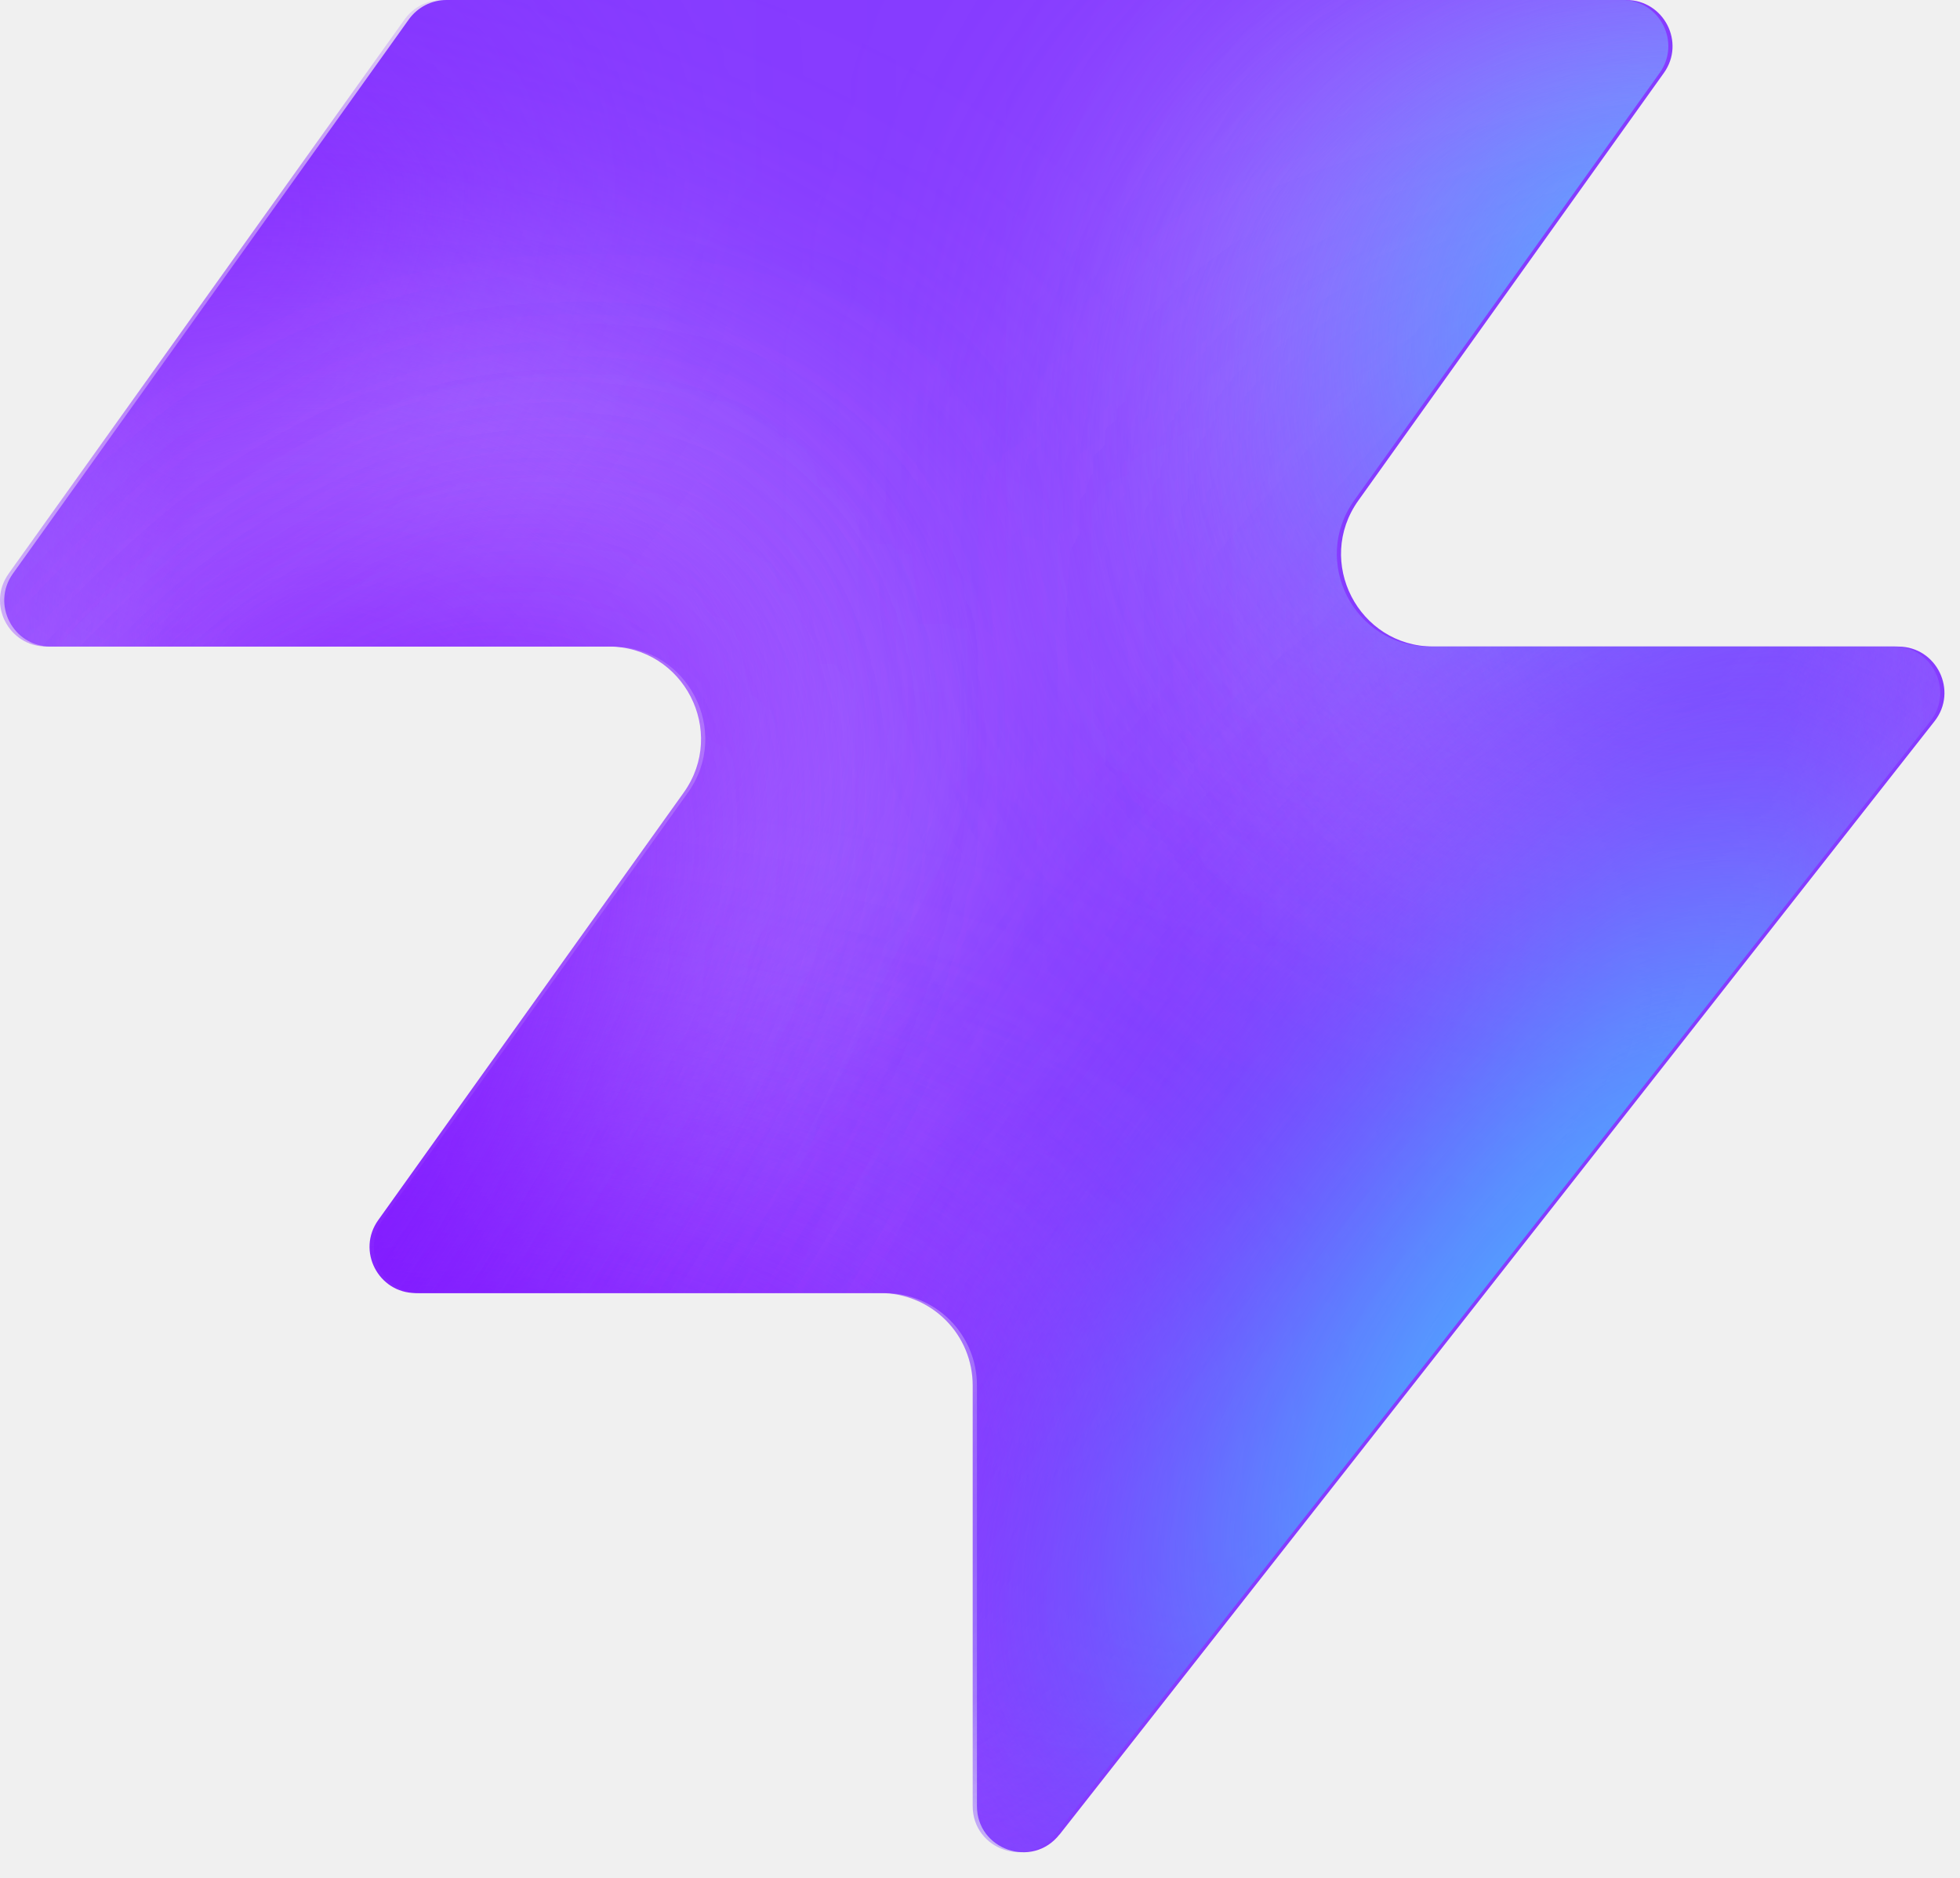
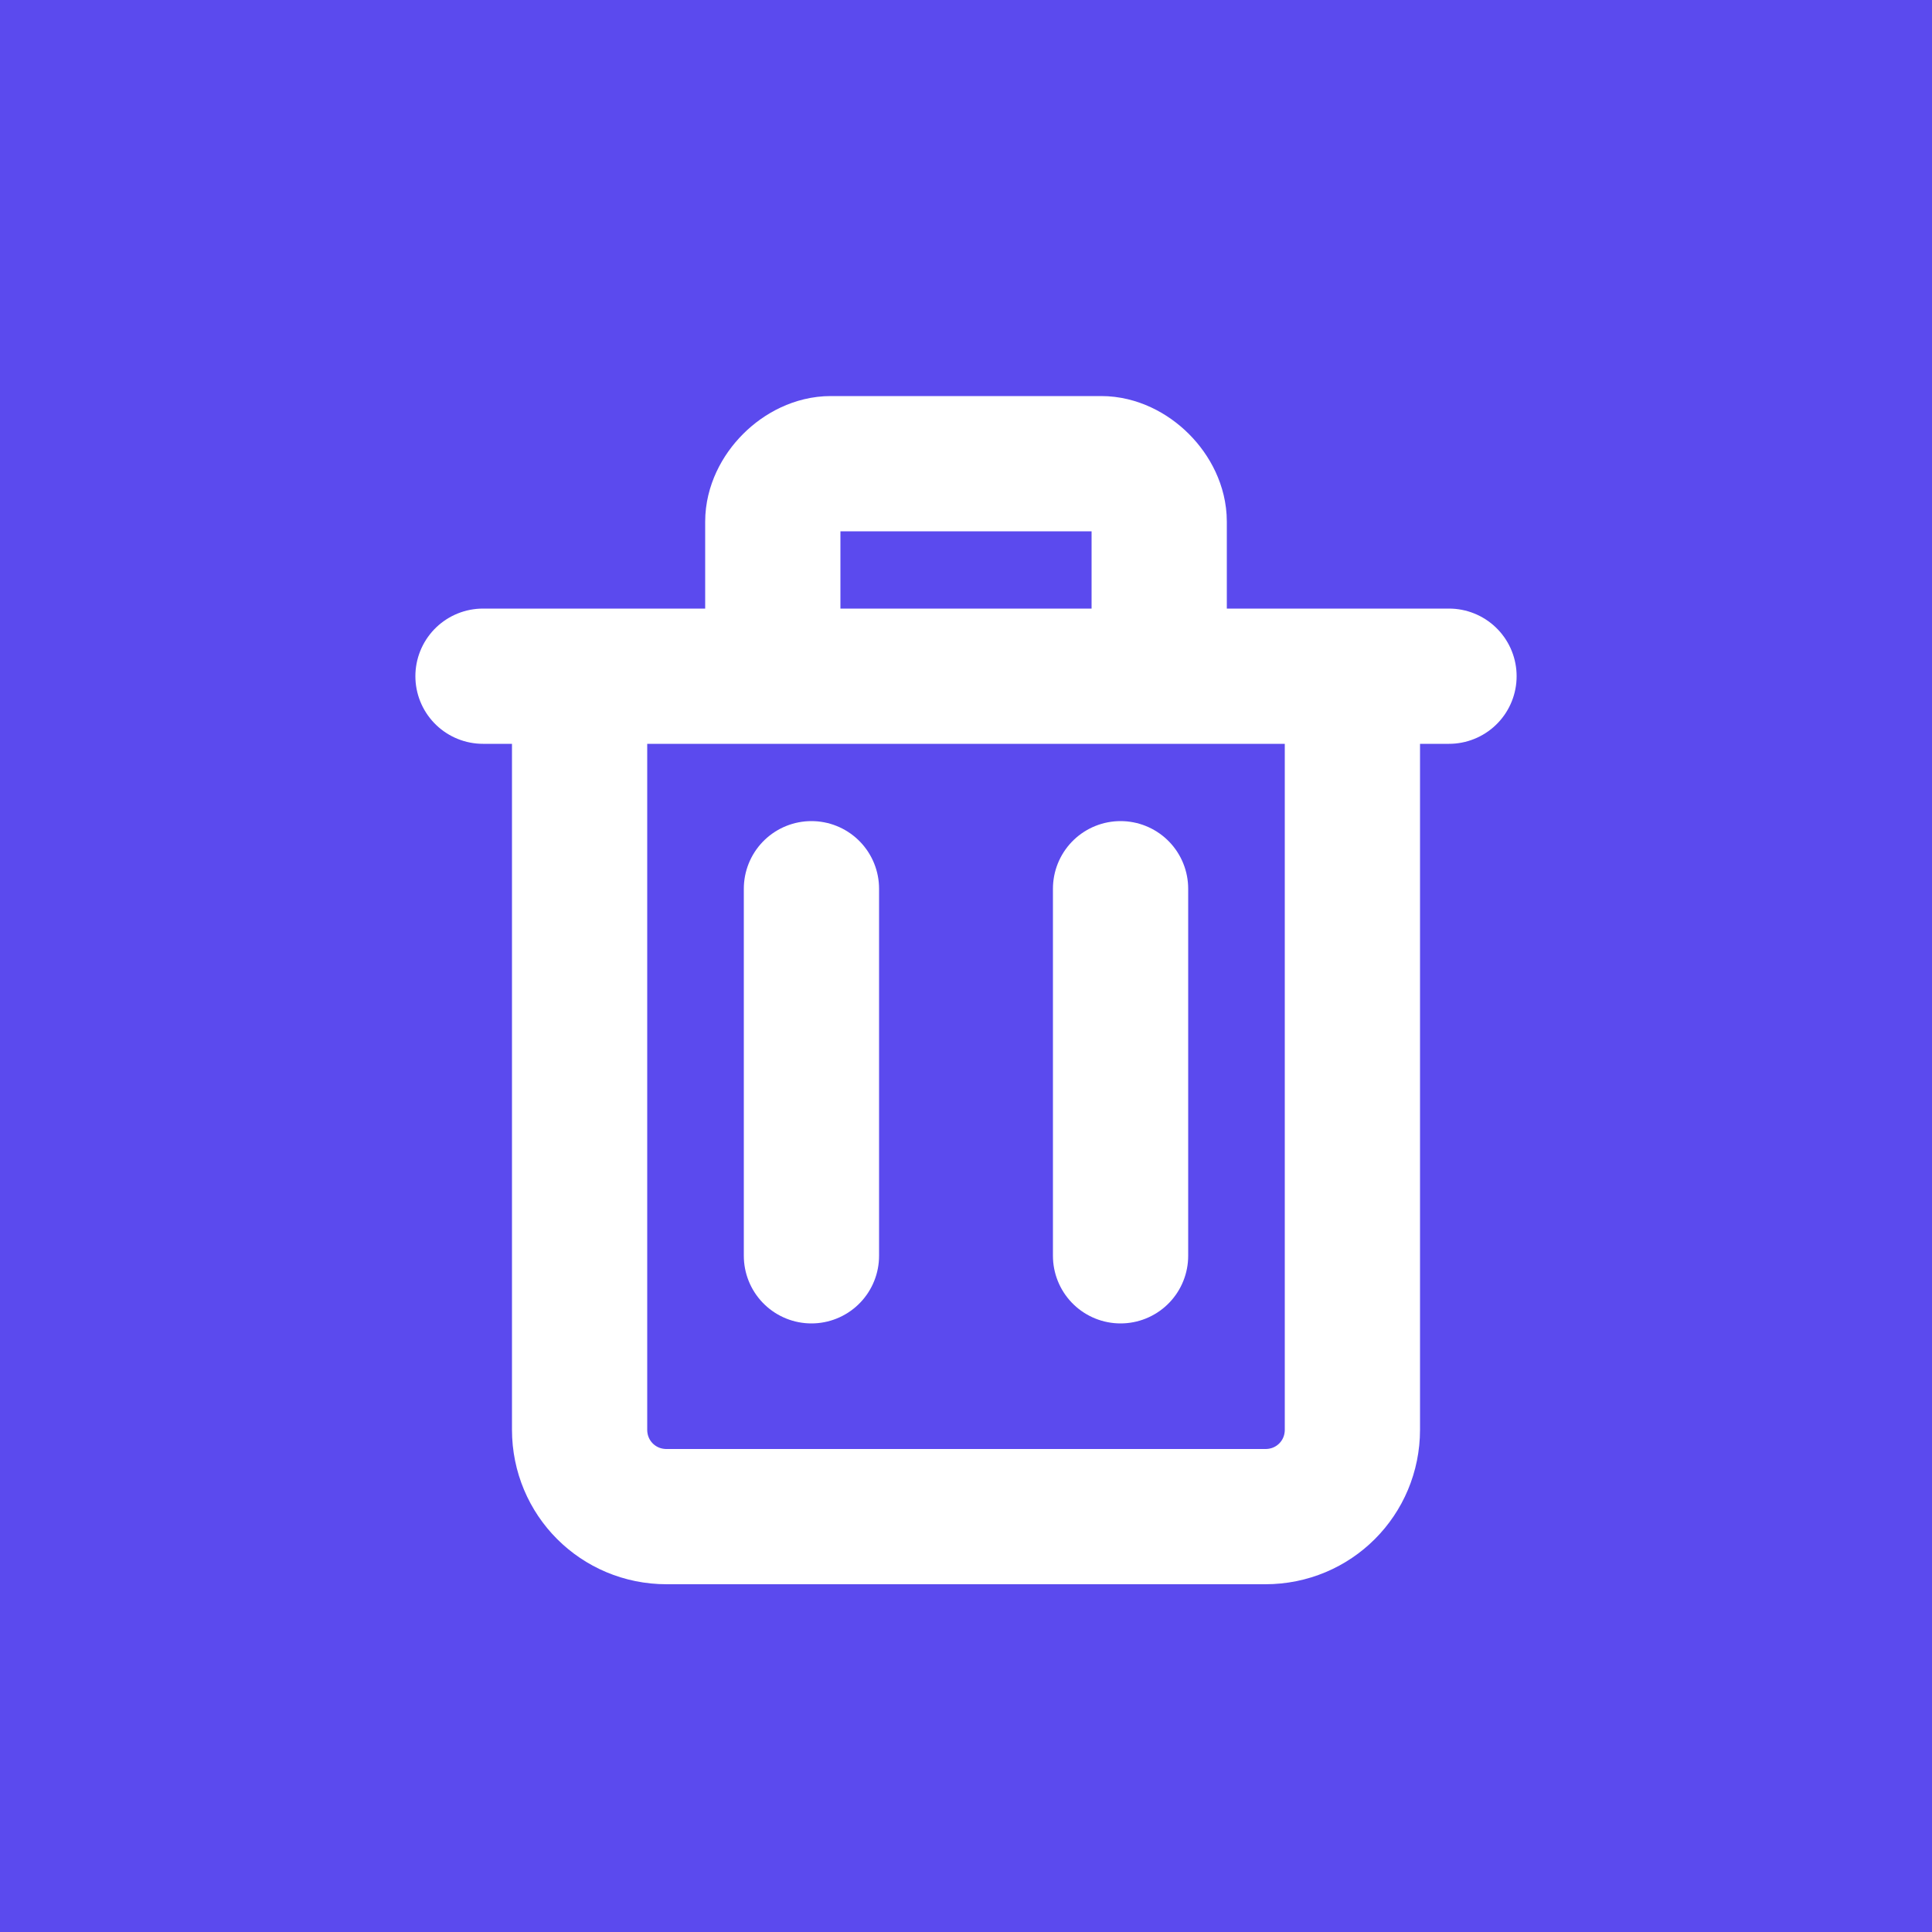
- <svg xmlns="http://www.w3.org/2000/svg" width="48" height="46" fill="none" viewBox="0 0 48 46">
-   <path fill="#863bff" d="M25.946 44.938c-.664.845-2.021.375-2.021-.698V33.937a2.26 2.26 0 0 0-2.262-2.262H10.287c-.92 0-1.456-1.04-.92-1.788l7.48-10.471c1.07-1.497 0-3.578-1.842-3.578H1.237c-.92 0-1.456-1.04-.92-1.788L10.013.474c.214-.297.556-.474.92-.474h28.894c.92 0 1.456 1.04.92 1.788l-7.48 10.471c-1.07 1.498 0 3.579 1.842 3.579h11.377c.943 0 1.473 1.088.89 1.83L25.947 44.94z" style="fill:#863bff;fill:color(display-p3 .525 .23 1);fill-opacity:1" />
-   <mask id="a" width="48" height="46" x="0" y="0" maskUnits="userSpaceOnUse" style="mask-type:alpha">
-     <path fill="#000" d="M25.842 44.938c-.664.844-2.021.375-2.021-.698V33.937a2.26 2.26 0 0 0-2.262-2.262H10.183c-.92 0-1.456-1.04-.92-1.788l7.48-10.471c1.07-1.498 0-3.579-1.842-3.579H1.133c-.92 0-1.456-1.04-.92-1.787L9.91.473c.214-.297.556-.474.92-.474h28.894c.92 0 1.456 1.04.92 1.788l-7.48 10.471c-1.07 1.498 0 3.578 1.842 3.578h11.377c.943 0 1.473 1.088.89 1.832L25.843 44.94z" style="fill:#000;fill-opacity:1" />
-   </mask>
-   <g mask="url(#a)">
-     <g filter="url(#b)">
-       <ellipse cx="5.508" cy="14.704" fill="#ede6ff" rx="5.508" ry="14.704" style="fill:#ede6ff;fill:color(display-p3 .927 .903 1);fill-opacity:1" transform="matrix(.00324 1 1 -.00324 -4.47 31.516)" />
-     </g>
-     <g filter="url(#c)">
-       <ellipse cx="10.399" cy="29.851" fill="#ede6ff" rx="10.399" ry="29.851" style="fill:#ede6ff;fill:color(display-p3 .927 .903 1);fill-opacity:1" transform="matrix(.00324 1 1 -.00324 -39.328 7.883)" />
-     </g>
-     <g filter="url(#d)">
-       <ellipse cx="5.508" cy="30.487" fill="#7e14ff" rx="5.508" ry="30.487" style="fill:#7e14ff;fill:color(display-p3 .492 .077 1);fill-opacity:1" transform="rotate(89.814 -25.913 -14.639)scale(1 -1)" />
-     </g>
-     <g filter="url(#e)">
-       <ellipse cx="5.508" cy="30.599" fill="#7e14ff" rx="5.508" ry="30.599" style="fill:#7e14ff;fill:color(display-p3 .492 .077 1);fill-opacity:1" transform="rotate(89.814 -32.644 -3.334)scale(1 -1)" />
-     </g>
-     <g filter="url(#f)">
-       <ellipse cx="5.508" cy="30.599" fill="#7e14ff" rx="5.508" ry="30.599" style="fill:#7e14ff;fill:color(display-p3 .492 .077 1);fill-opacity:1" transform="matrix(.00324 1 1 -.00324 -34.34 30.47)" />
-     </g>
-     <g filter="url(#g)">
-       <ellipse cx="14.072" cy="22.078" fill="#ede6ff" rx="14.072" ry="22.078" style="fill:#ede6ff;fill:color(display-p3 .927 .903 1);fill-opacity:1" transform="rotate(93.35 24.506 48.493)scale(-1 1)" />
-     </g>
-     <g filter="url(#h)">
-       <ellipse cx="3.47" cy="21.501" fill="#7e14ff" rx="3.47" ry="21.501" style="fill:#7e14ff;fill:color(display-p3 .492 .077 1);fill-opacity:1" transform="rotate(89.009 28.708 47.59)scale(-1 1)" />
-     </g>
-     <g filter="url(#i)">
-       <ellipse cx="3.47" cy="21.501" fill="#7e14ff" rx="3.47" ry="21.501" style="fill:#7e14ff;fill:color(display-p3 .492 .077 1);fill-opacity:1" transform="rotate(89.009 28.708 47.59)scale(-1 1)" />
-     </g>
-     <g filter="url(#j)">
-       <ellipse cx=".387" cy="8.972" fill="#7e14ff" rx="4.407" ry="29.108" style="fill:#7e14ff;fill:color(display-p3 .492 .077 1);fill-opacity:1" transform="rotate(39.51 .387 8.972)" />
-     </g>
-     <g filter="url(#k)">
-       <ellipse cx="47.523" cy="-6.092" fill="#7e14ff" rx="4.407" ry="29.108" style="fill:#7e14ff;fill:color(display-p3 .492 .077 1);fill-opacity:1" transform="rotate(37.892 47.523 -6.092)" />
-     </g>
-     <g filter="url(#l)">
-       <ellipse cx="41.412" cy="6.333" fill="#47bfff" rx="5.971" ry="9.665" style="fill:#47bfff;fill:color(display-p3 .28 .748 1);fill-opacity:1" transform="rotate(37.892 41.412 6.333)" />
-     </g>
-     <g filter="url(#m)">
-       <ellipse cx="-1.879" cy="38.332" fill="#7e14ff" rx="4.407" ry="29.108" style="fill:#7e14ff;fill:color(display-p3 .492 .077 1);fill-opacity:1" transform="rotate(37.892 -1.88 38.332)" />
-     </g>
-     <g filter="url(#n)">
-       <ellipse cx="-1.879" cy="38.332" fill="#7e14ff" rx="4.407" ry="29.108" style="fill:#7e14ff;fill:color(display-p3 .492 .077 1);fill-opacity:1" transform="rotate(37.892 -1.88 38.332)" />
-     </g>
-     <g filter="url(#o)">
-       <ellipse cx="35.651" cy="29.907" fill="#7e14ff" rx="4.407" ry="29.108" style="fill:#7e14ff;fill:color(display-p3 .492 .077 1);fill-opacity:1" transform="rotate(37.892 35.651 29.907)" />
-     </g>
-     <g filter="url(#p)">
-       <ellipse cx="38.418" cy="32.4" fill="#47bfff" rx="5.971" ry="15.297" style="fill:#47bfff;fill:color(display-p3 .28 .748 1);fill-opacity:1" transform="rotate(37.892 38.418 32.4)" />
-     </g>
-   </g>
-   <defs>
-     <filter id="b" width="60.045" height="41.654" x="-19.77" y="16.149" color-interpolation-filters="sRGB" filterUnits="userSpaceOnUse">
-       <feFlood flood-opacity="0" result="BackgroundImageFix" />
-       <feBlend in="SourceGraphic" in2="BackgroundImageFix" result="shape" />
-       <feGaussianBlur result="effect1_foregroundBlur_2002_17158" stdDeviation="7.659" />
-     </filter>
-     <filter id="c" width="90.34" height="51.437" x="-54.613" y="-7.533" color-interpolation-filters="sRGB" filterUnits="userSpaceOnUse">
-       <feFlood flood-opacity="0" result="BackgroundImageFix" />
-       <feBlend in="SourceGraphic" in2="BackgroundImageFix" result="shape" />
-       <feGaussianBlur result="effect1_foregroundBlur_2002_17158" stdDeviation="7.659" />
-     </filter>
-     <filter id="d" width="79.355" height="29.4" x="-49.64" y="2.03" color-interpolation-filters="sRGB" filterUnits="userSpaceOnUse">
-       <feFlood flood-opacity="0" result="BackgroundImageFix" />
-       <feBlend in="SourceGraphic" in2="BackgroundImageFix" result="shape" />
-       <feGaussianBlur result="effect1_foregroundBlur_2002_17158" stdDeviation="4.596" />
-     </filter>
-     <filter id="e" width="79.579" height="29.4" x="-45.045" y="20.029" color-interpolation-filters="sRGB" filterUnits="userSpaceOnUse">
-       <feFlood flood-opacity="0" result="BackgroundImageFix" />
-       <feBlend in="SourceGraphic" in2="BackgroundImageFix" result="shape" />
-       <feGaussianBlur result="effect1_foregroundBlur_2002_17158" stdDeviation="4.596" />
-     </filter>
-     <filter id="f" width="79.579" height="29.4" x="-43.513" y="21.178" color-interpolation-filters="sRGB" filterUnits="userSpaceOnUse">
-       <feFlood flood-opacity="0" result="BackgroundImageFix" />
-       <feBlend in="SourceGraphic" in2="BackgroundImageFix" result="shape" />
-       <feGaussianBlur result="effect1_foregroundBlur_2002_17158" stdDeviation="4.596" />
-     </filter>
-     <filter id="g" width="74.749" height="58.852" x="15.756" y="-17.901" color-interpolation-filters="sRGB" filterUnits="userSpaceOnUse">
-       <feFlood flood-opacity="0" result="BackgroundImageFix" />
-       <feBlend in="SourceGraphic" in2="BackgroundImageFix" result="shape" />
-       <feGaussianBlur result="effect1_foregroundBlur_2002_17158" stdDeviation="7.659" />
-     </filter>
-     <filter id="h" width="61.377" height="25.362" x="23.548" y="2.284" color-interpolation-filters="sRGB" filterUnits="userSpaceOnUse">
-       <feFlood flood-opacity="0" result="BackgroundImageFix" />
-       <feBlend in="SourceGraphic" in2="BackgroundImageFix" result="shape" />
-       <feGaussianBlur result="effect1_foregroundBlur_2002_17158" stdDeviation="4.596" />
-     </filter>
-     <filter id="i" width="61.377" height="25.362" x="23.548" y="2.284" color-interpolation-filters="sRGB" filterUnits="userSpaceOnUse">
-       <feFlood flood-opacity="0" result="BackgroundImageFix" />
-       <feBlend in="SourceGraphic" in2="BackgroundImageFix" result="shape" />
-       <feGaussianBlur result="effect1_foregroundBlur_2002_17158" stdDeviation="4.596" />
-     </filter>
-     <filter id="j" width="56.045" height="63.649" x="-27.636" y="-22.853" color-interpolation-filters="sRGB" filterUnits="userSpaceOnUse">
-       <feFlood flood-opacity="0" result="BackgroundImageFix" />
-       <feBlend in="SourceGraphic" in2="BackgroundImageFix" result="shape" />
-       <feGaussianBlur result="effect1_foregroundBlur_2002_17158" stdDeviation="4.596" />
-     </filter>
-     <filter id="k" width="54.814" height="64.646" x="20.116" y="-38.415" color-interpolation-filters="sRGB" filterUnits="userSpaceOnUse">
-       <feFlood flood-opacity="0" result="BackgroundImageFix" />
-       <feBlend in="SourceGraphic" in2="BackgroundImageFix" result="shape" />
-       <feGaussianBlur result="effect1_foregroundBlur_2002_17158" stdDeviation="4.596" />
-     </filter>
-     <filter id="l" width="33.541" height="35.313" x="24.641" y="-11.323" color-interpolation-filters="sRGB" filterUnits="userSpaceOnUse">
-       <feFlood flood-opacity="0" result="BackgroundImageFix" />
-       <feBlend in="SourceGraphic" in2="BackgroundImageFix" result="shape" />
-       <feGaussianBlur result="effect1_foregroundBlur_2002_17158" stdDeviation="4.596" />
-     </filter>
-     <filter id="m" width="54.814" height="64.646" x="-29.286" y="6.009" color-interpolation-filters="sRGB" filterUnits="userSpaceOnUse">
-       <feFlood flood-opacity="0" result="BackgroundImageFix" />
-       <feBlend in="SourceGraphic" in2="BackgroundImageFix" result="shape" />
-       <feGaussianBlur result="effect1_foregroundBlur_2002_17158" stdDeviation="4.596" />
-     </filter>
-     <filter id="n" width="54.814" height="64.646" x="-29.286" y="6.009" color-interpolation-filters="sRGB" filterUnits="userSpaceOnUse">
-       <feFlood flood-opacity="0" result="BackgroundImageFix" />
-       <feBlend in="SourceGraphic" in2="BackgroundImageFix" result="shape" />
-       <feGaussianBlur result="effect1_foregroundBlur_2002_17158" stdDeviation="4.596" />
-     </filter>
-     <filter id="o" width="54.814" height="64.646" x="8.244" y="-2.416" color-interpolation-filters="sRGB" filterUnits="userSpaceOnUse">
-       <feFlood flood-opacity="0" result="BackgroundImageFix" />
-       <feBlend in="SourceGraphic" in2="BackgroundImageFix" result="shape" />
-       <feGaussianBlur result="effect1_foregroundBlur_2002_17158" stdDeviation="4.596" />
-     </filter>
-     <filter id="p" width="39.409" height="43.623" x="18.713" y="10.588" color-interpolation-filters="sRGB" filterUnits="userSpaceOnUse">
-       <feFlood flood-opacity="0" result="BackgroundImageFix" />
-       <feBlend in="SourceGraphic" in2="BackgroundImageFix" result="shape" />
-       <feGaussianBlur result="effect1_foregroundBlur_2002_17158" stdDeviation="4.596" />
-     </filter>
-   </defs>
+ <svg xmlns="http://www.w3.org/2000/svg" viewBox="0 0 100 100">
+   <rect width="100" height="100" fill="#5b4aee" />
+   <path d="M25 35 H75 M40 35 V27 C40 25.5 41.5 24 43 24 H57 C58.5 24 60 25.5 60 27 V35 M30 35 V74 C30 76.5 32 78.5 34.5 78.5 H65.5 C68 78.5 70 76.5 70 74 V35 M42 46 V65 M58 46 V65" stroke="white" stroke-width="7" stroke-linecap="round" stroke-linejoin="round" fill="none" />
</svg>
